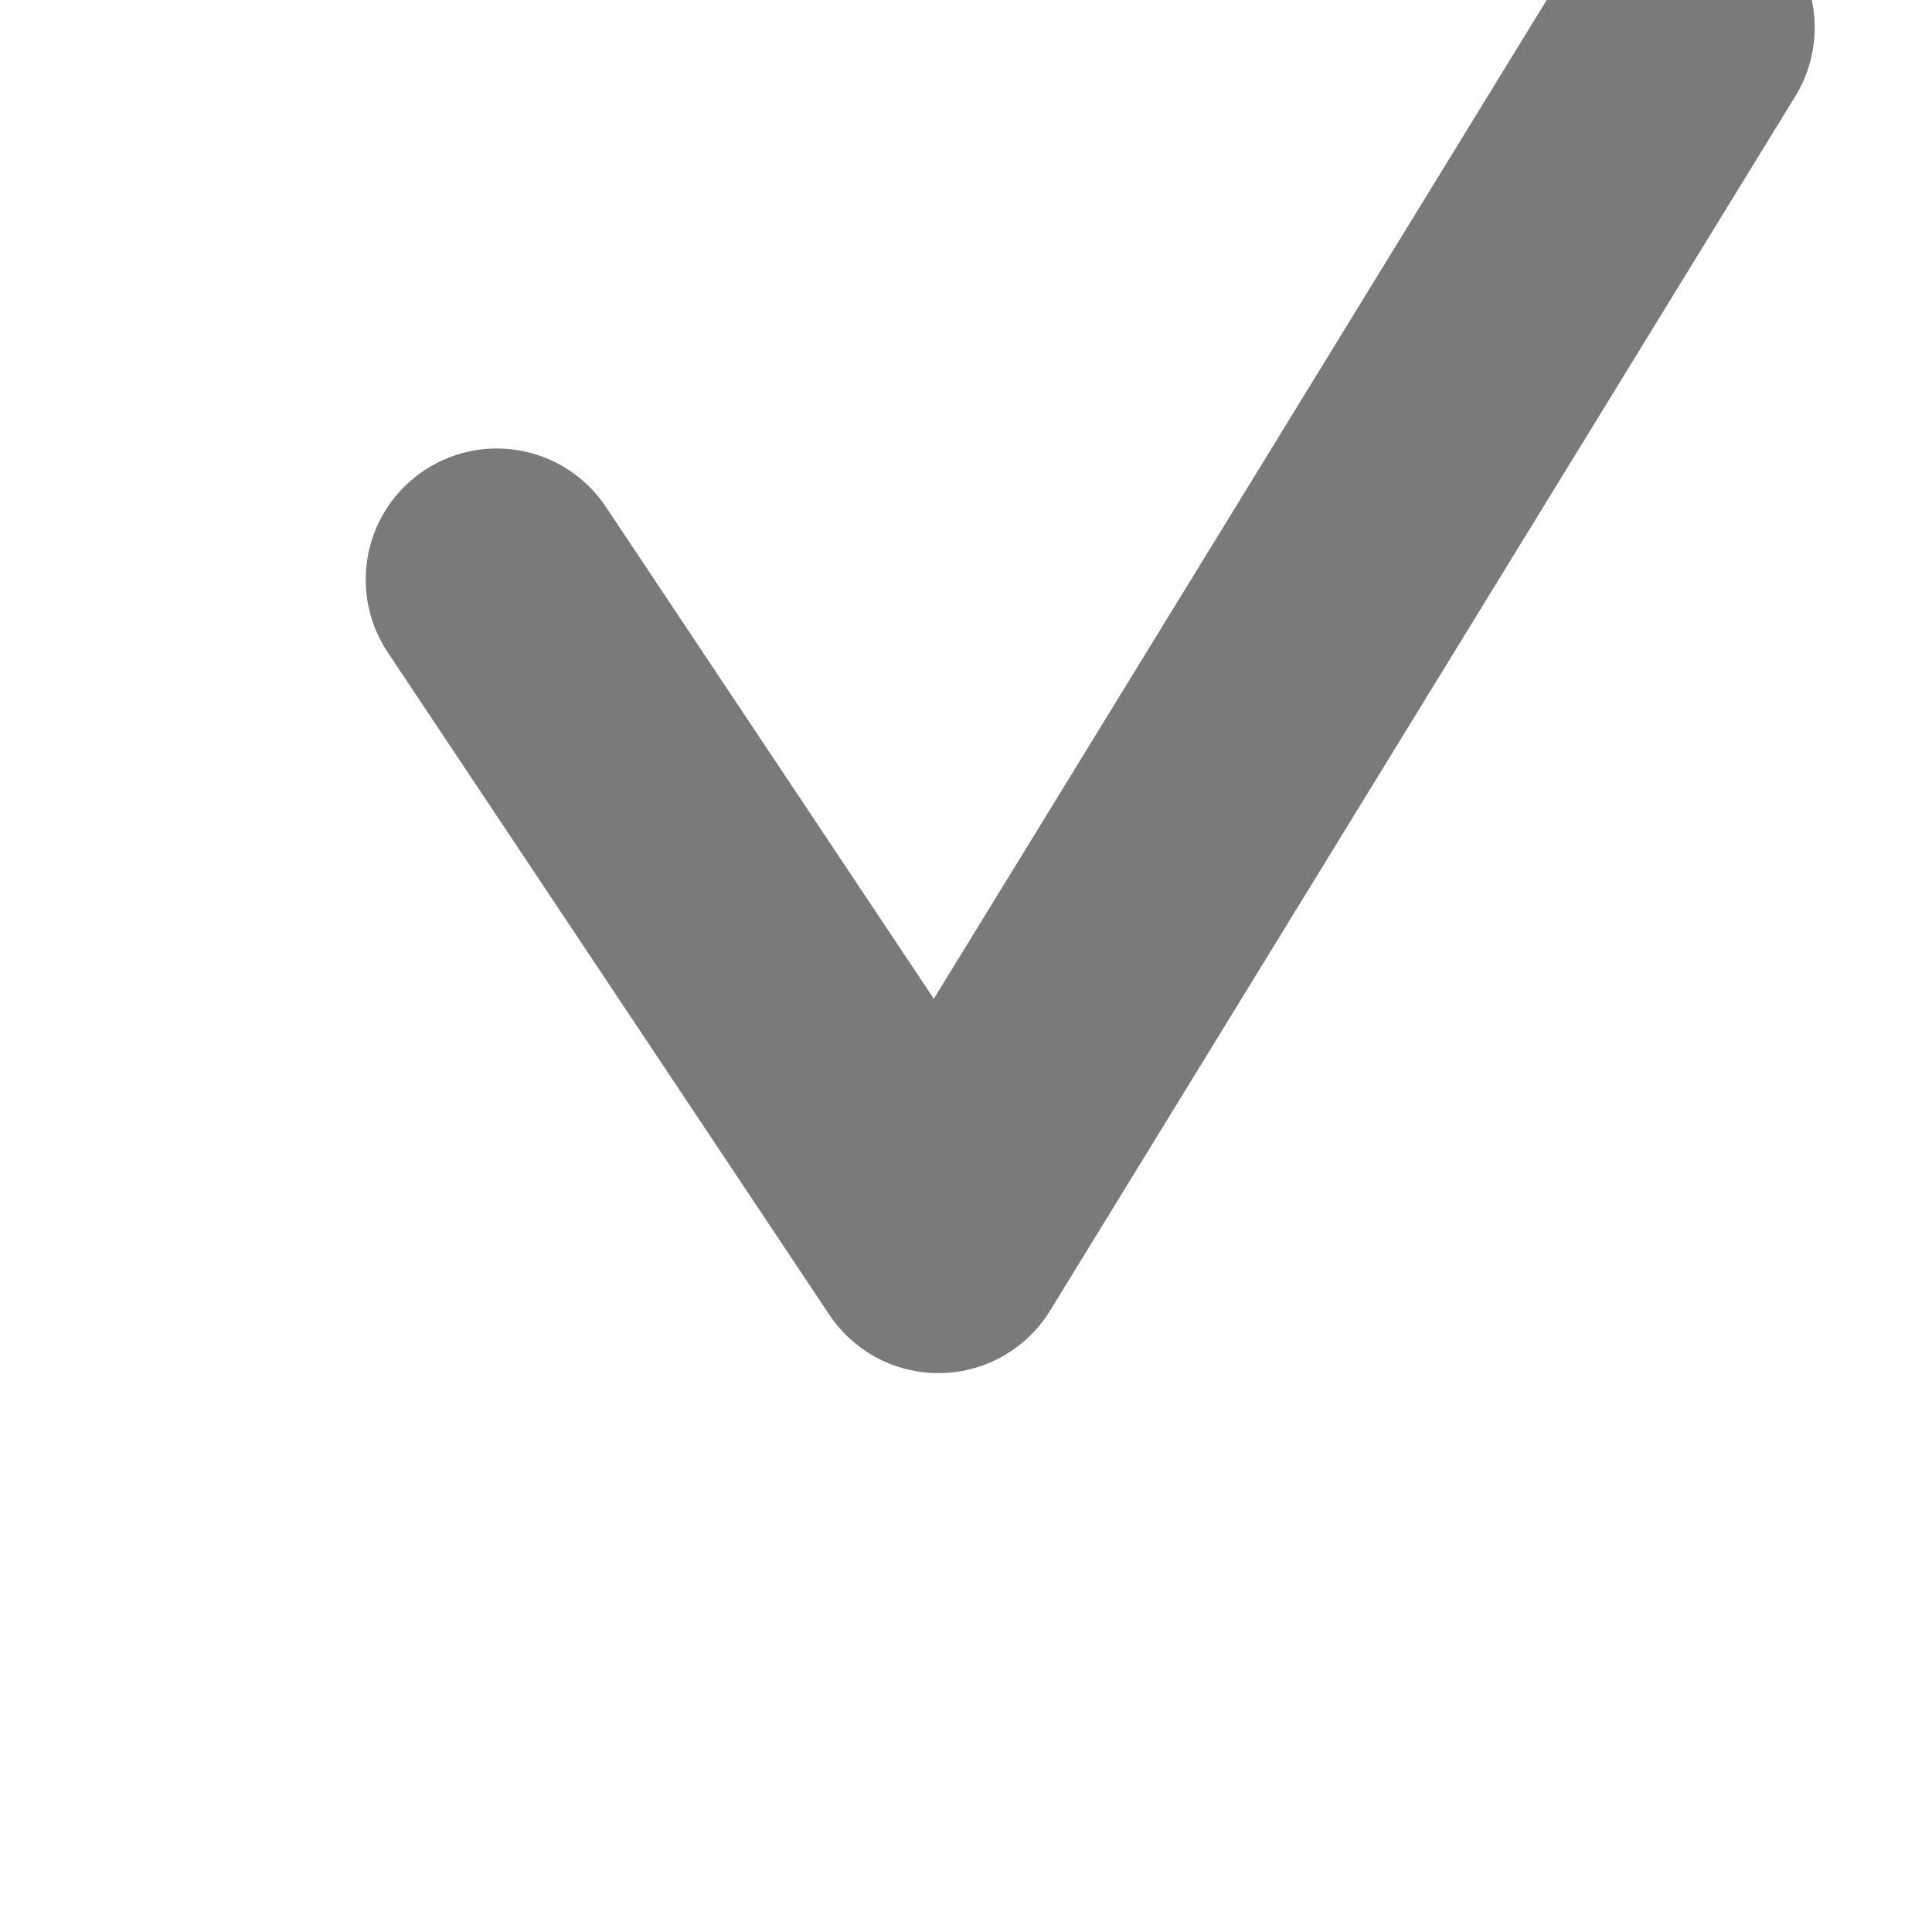
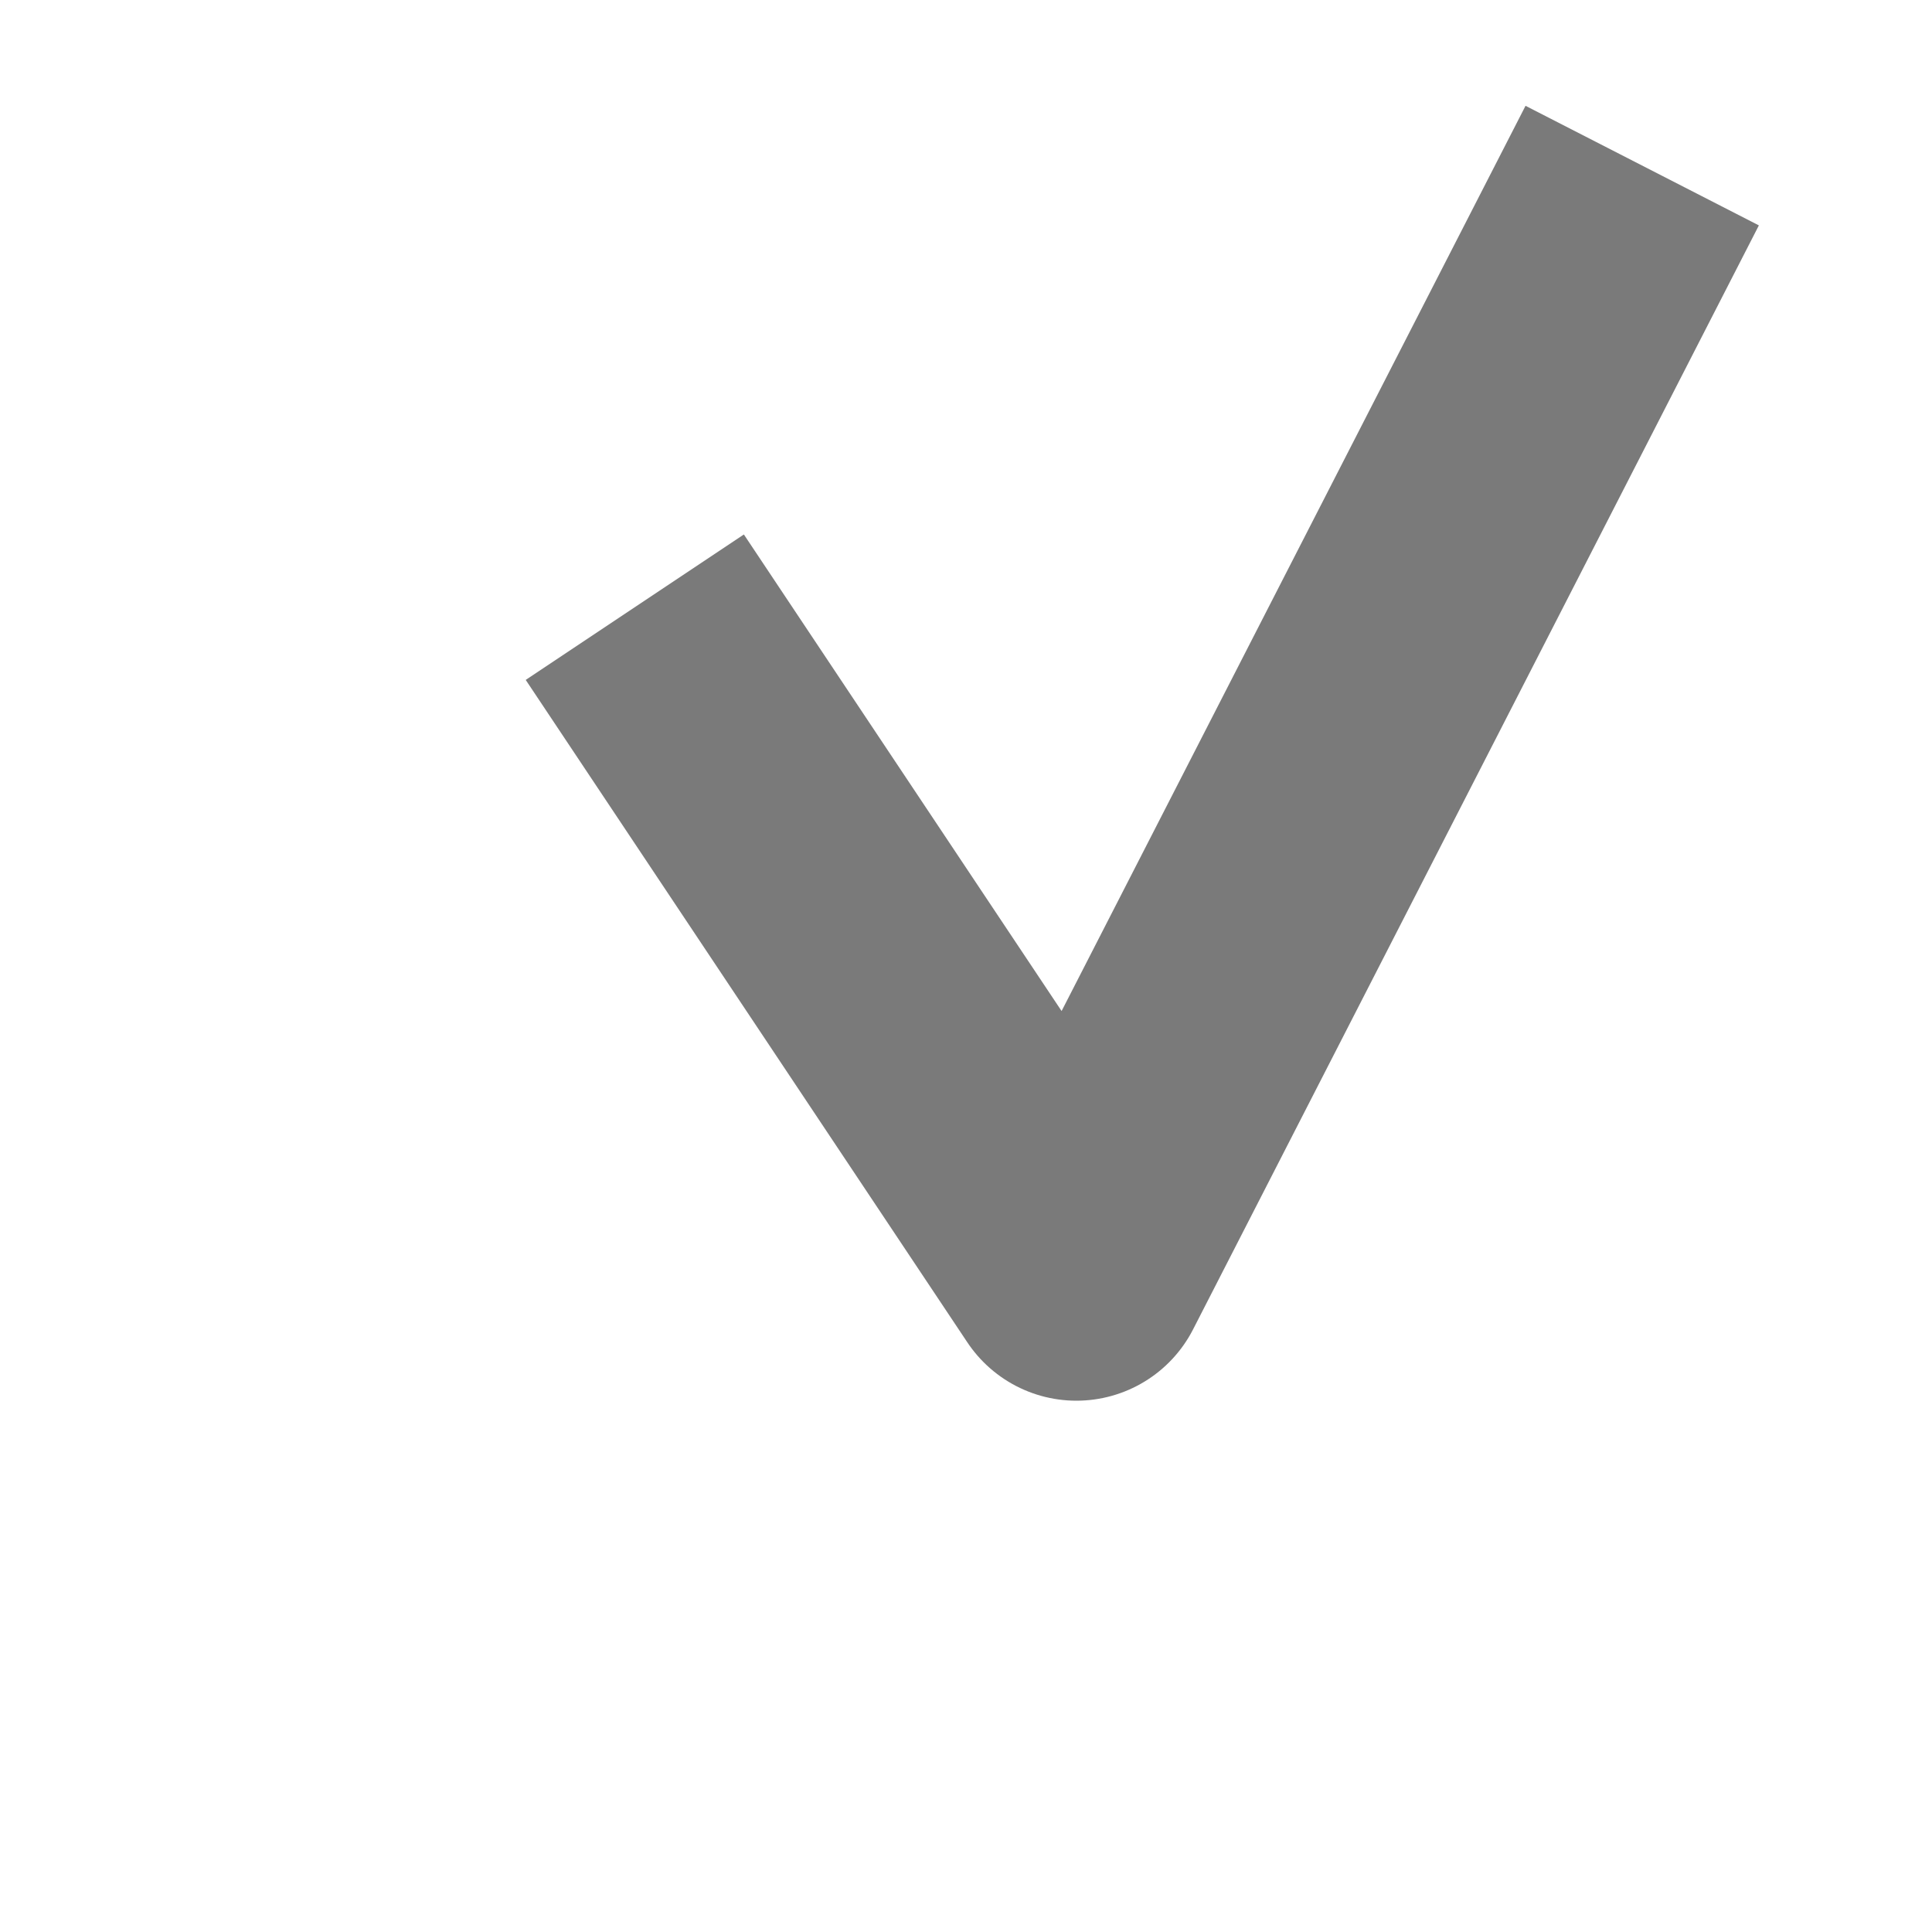
<svg xmlns="http://www.w3.org/2000/svg" width="14" height="14" viewBox="0 0 14 14">
-   <path d="M3.6 4.2 6.8 9 12.2 0.2" fill="none" stroke="#7a7a7a" stroke-width="1.9" stroke-linecap="round" stroke-linejoin="round" />
+   <path d="M4.6 4.4 7.8 9.2 11.9 1.2" fill="none" stroke="#7a7a7a" stroke-width="1.9" stroke-linecap="butt" stroke-linejoin="round" />
</svg>
